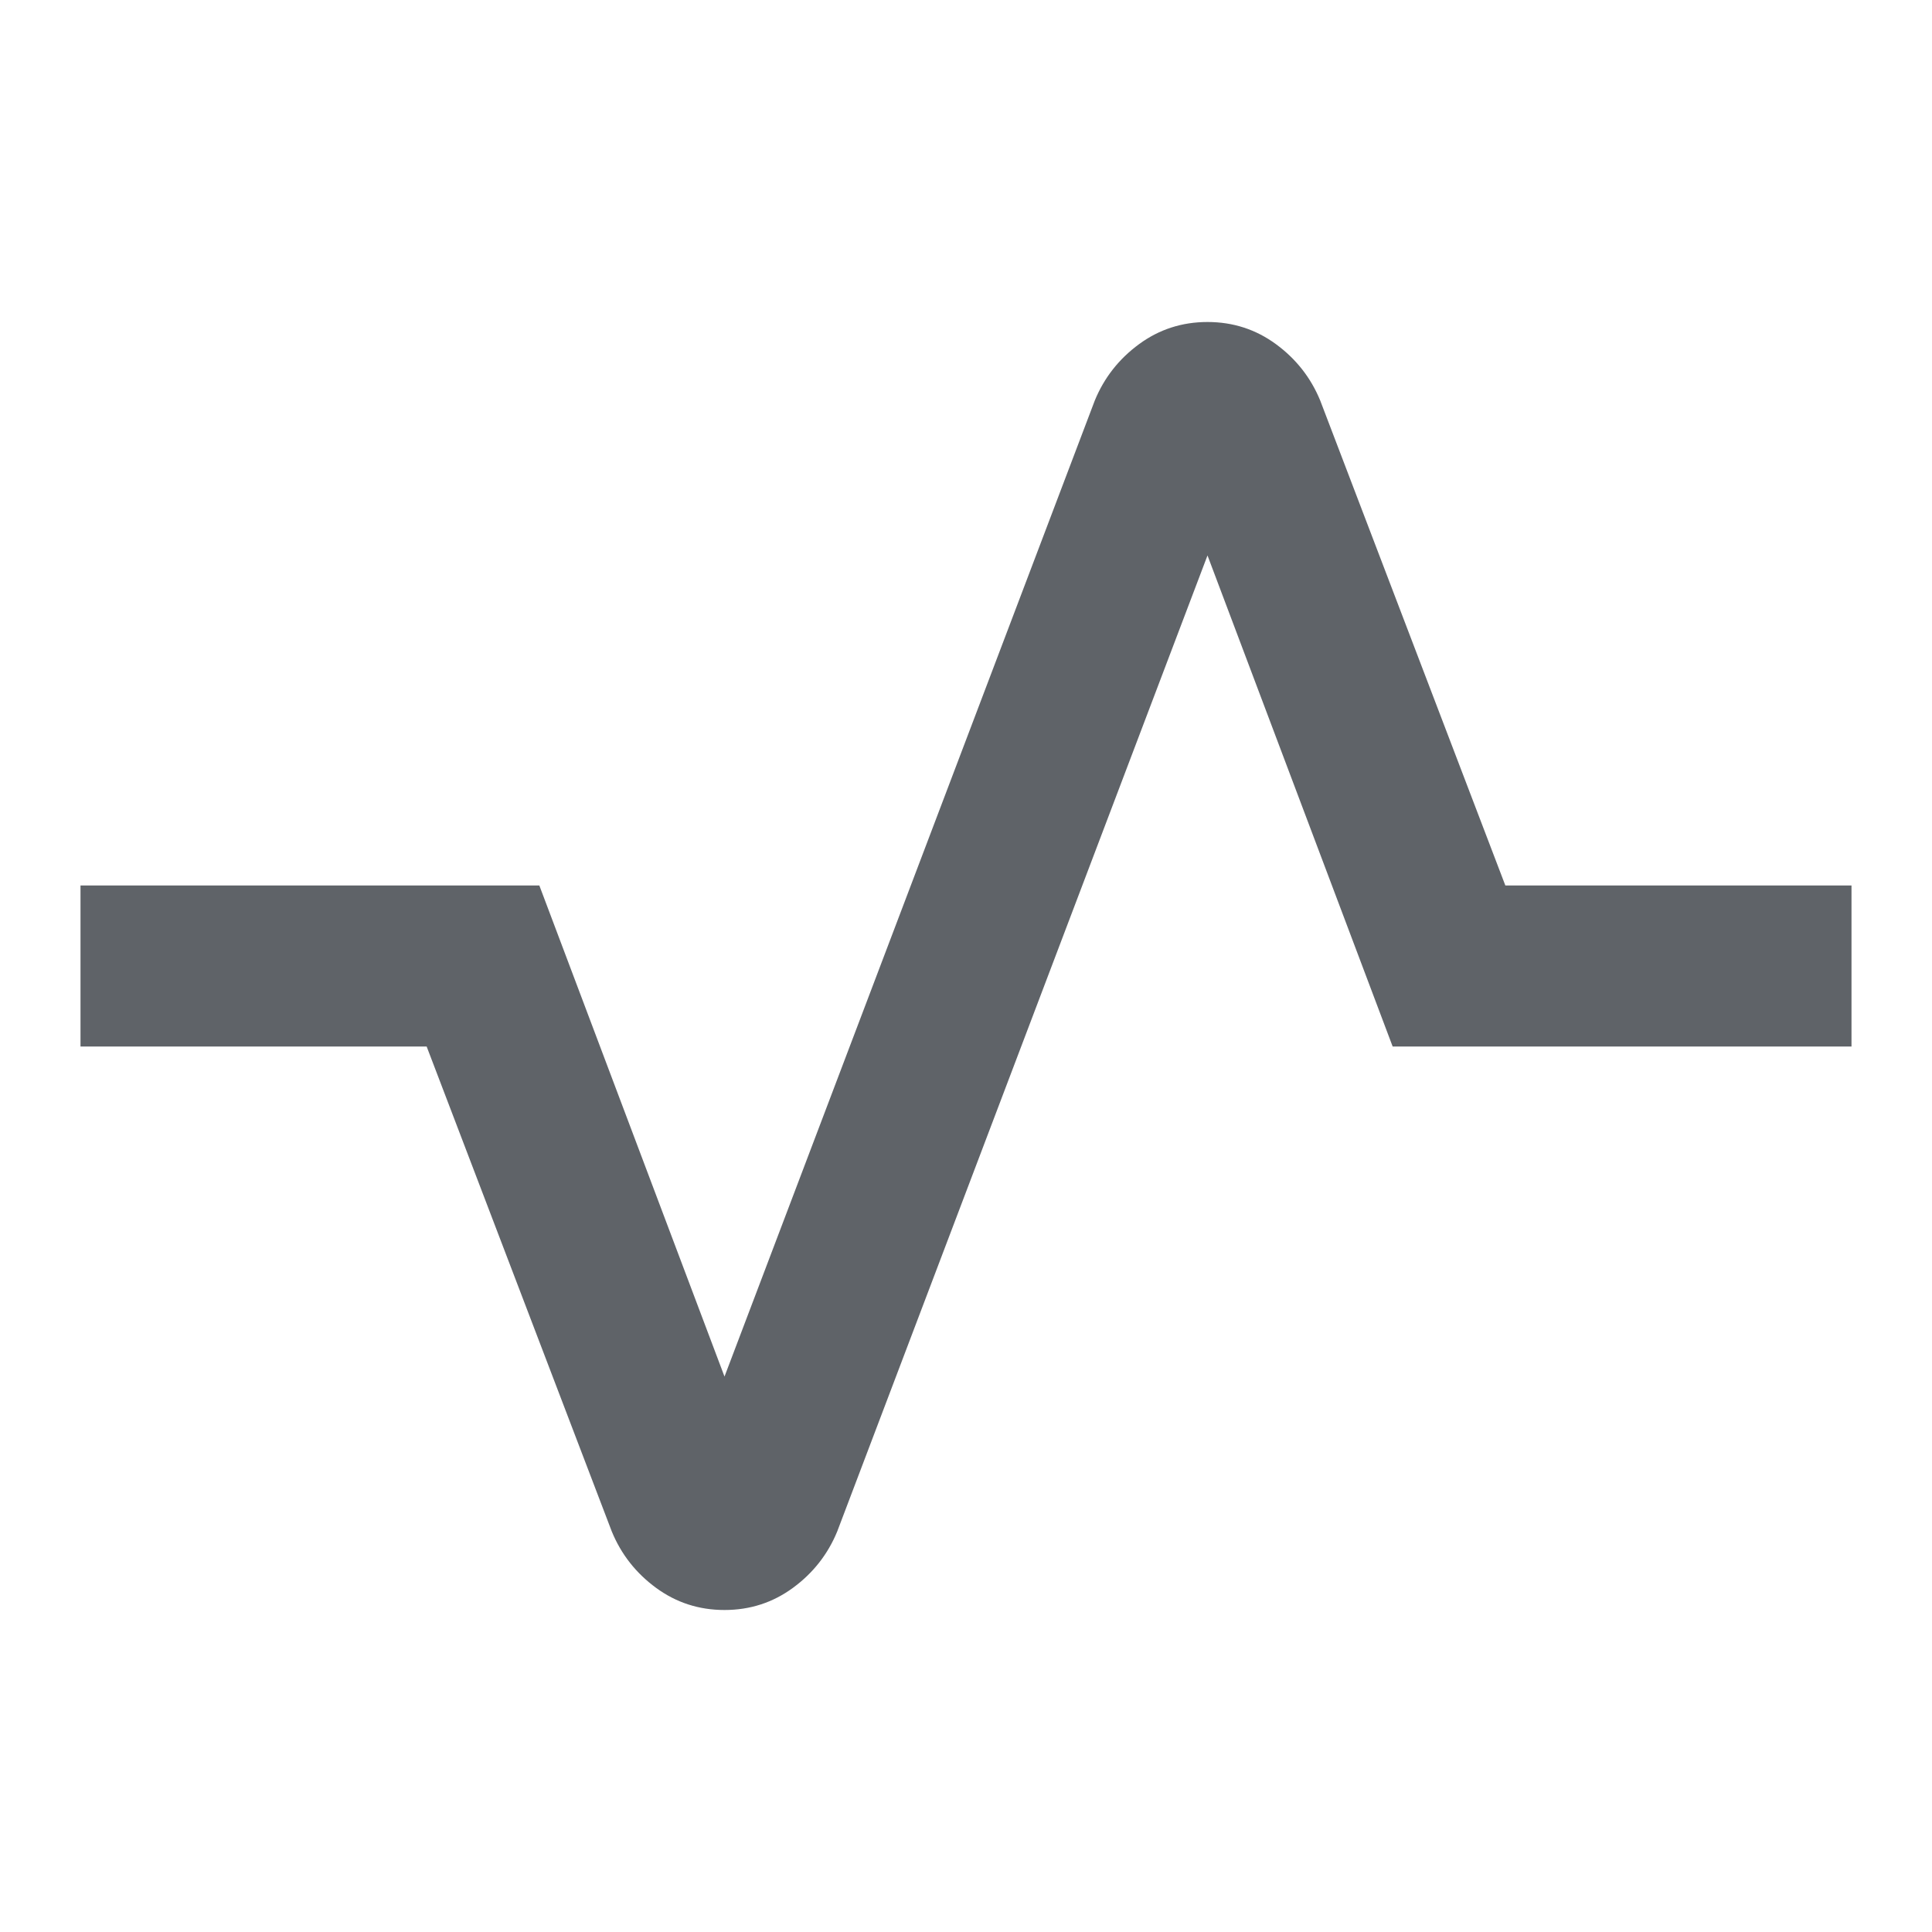
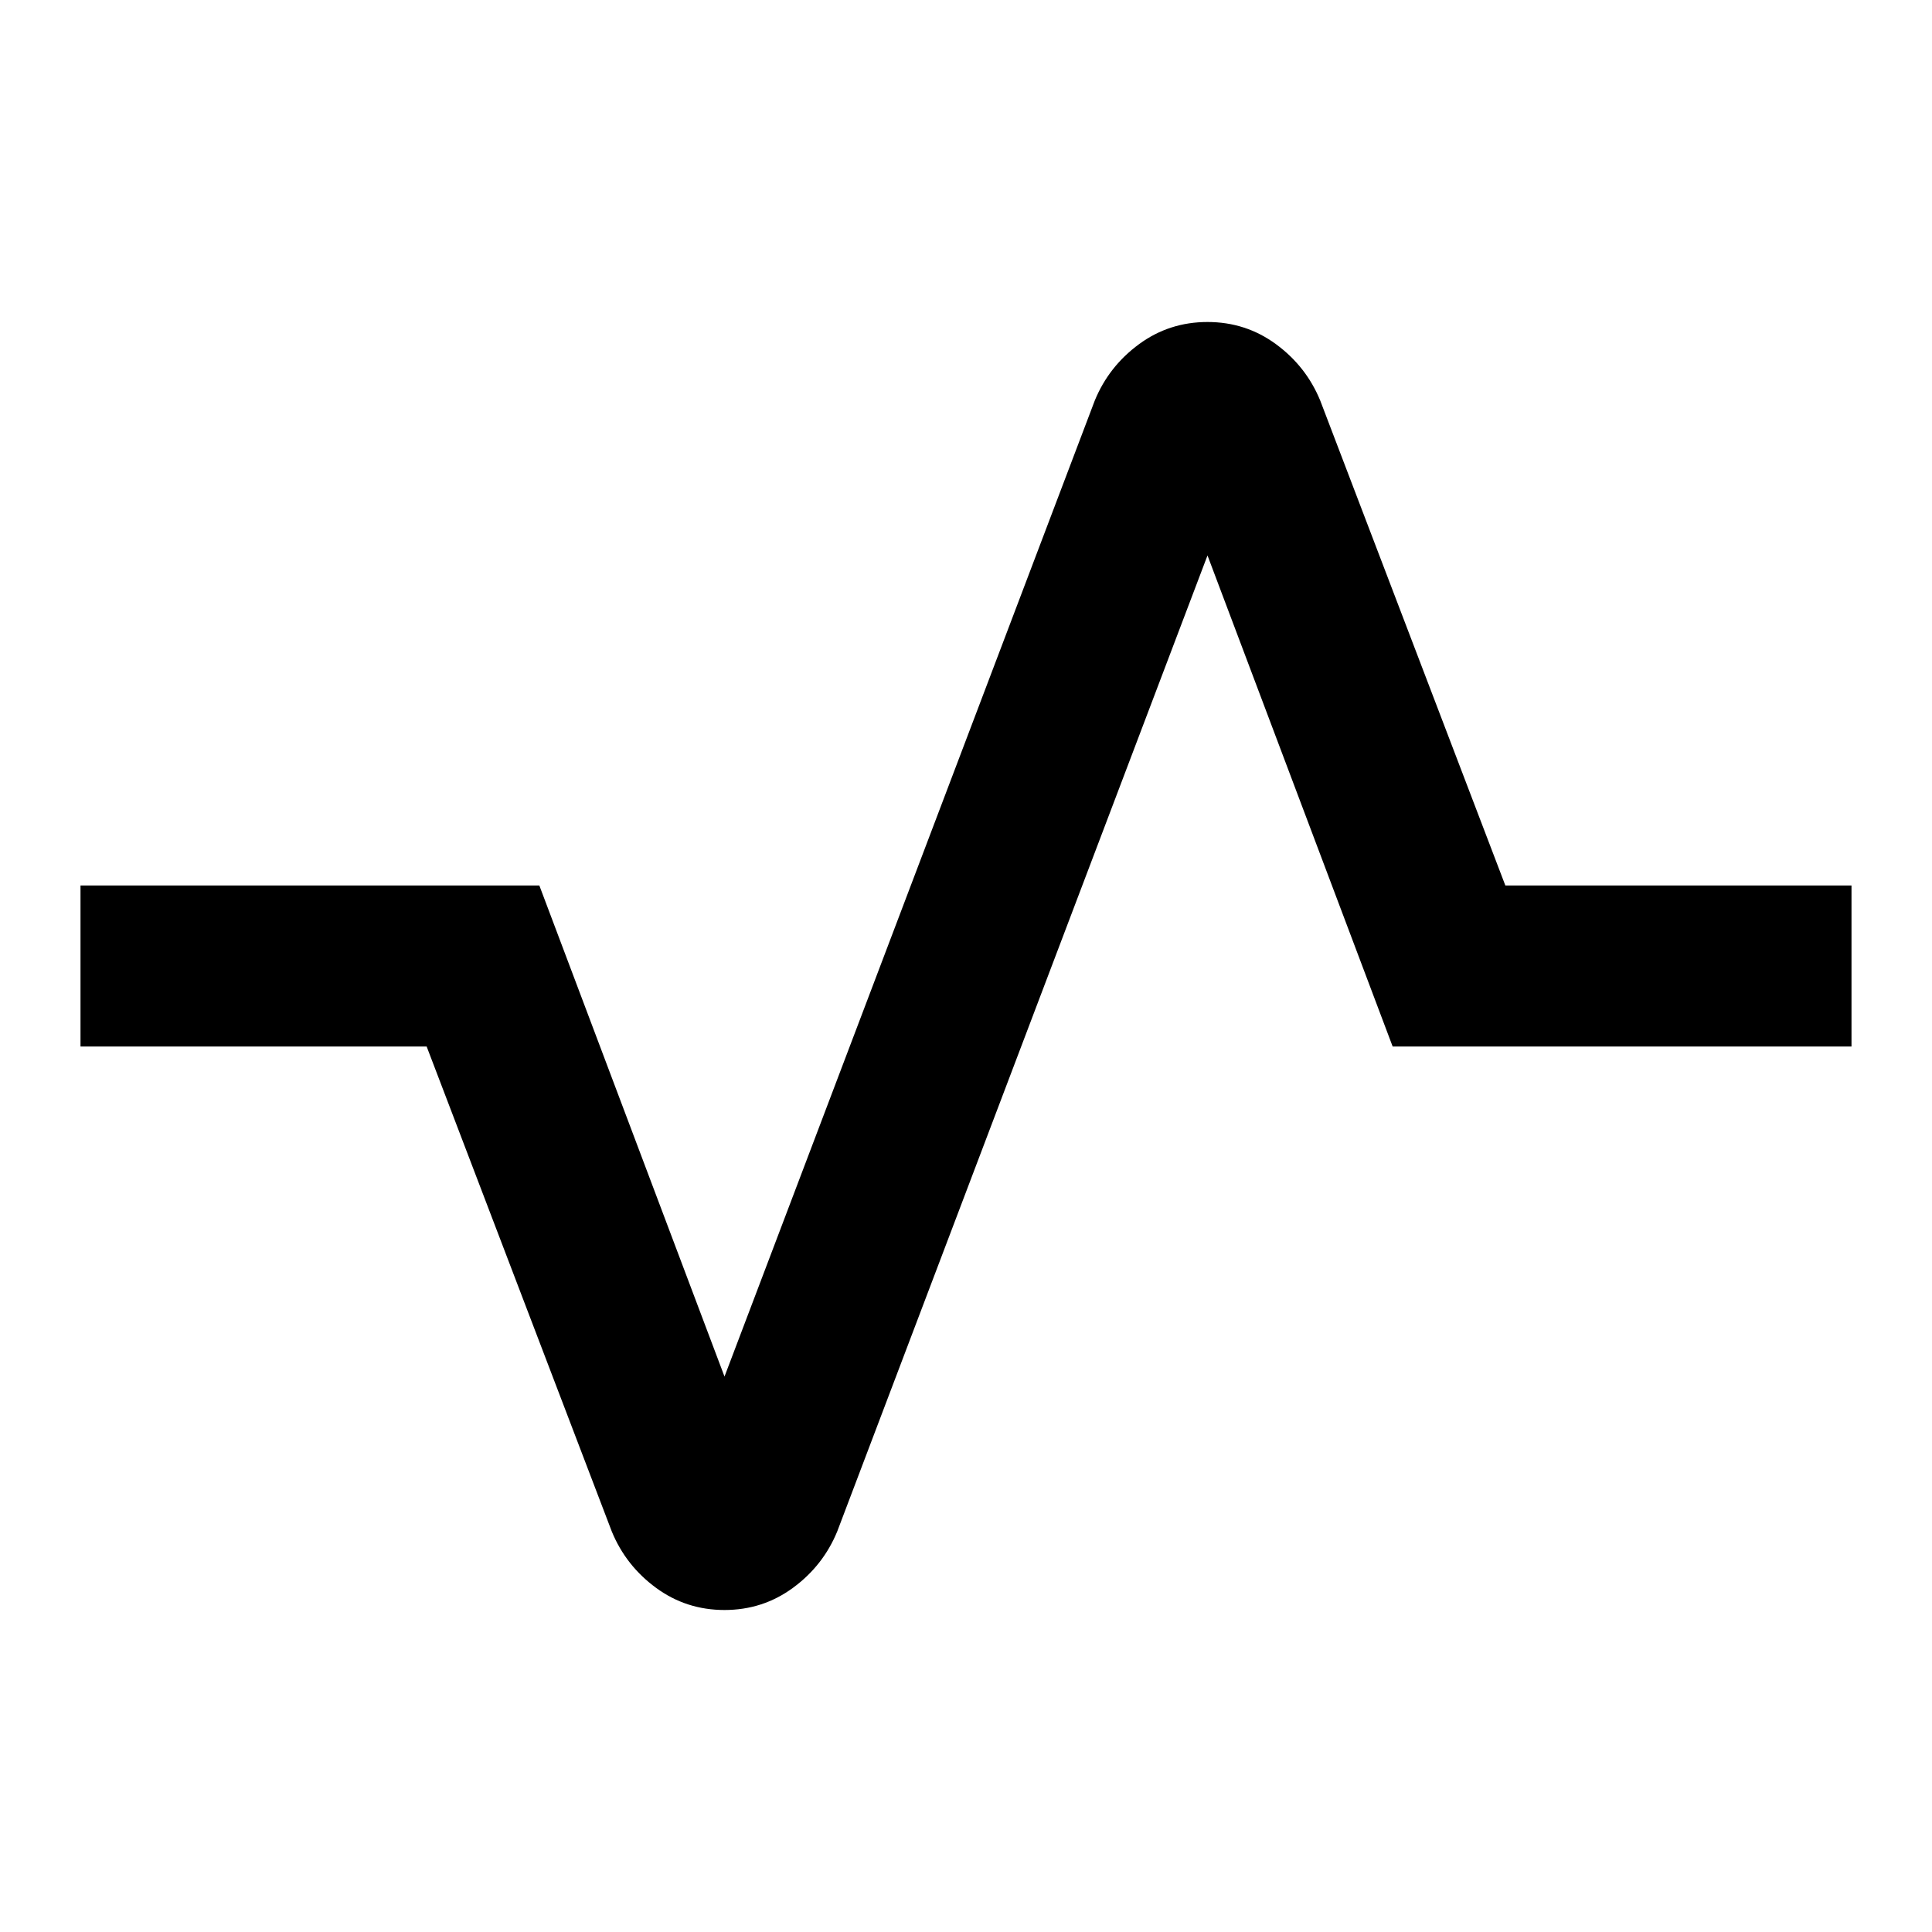
- <svg xmlns="http://www.w3.org/2000/svg" height="24px" viewBox="0 -960 960 960" width="24px" fill="#5f6368">
+ <svg xmlns="http://www.w3.org/2000/svg" height="24px" viewBox="0 -960 960 960" width="24px" fill="black">
  <path d="M360-160q-19 0-34-11t-22-28l-92-241H40v-80h228l92 244 184-485q7-17 22-28t34-11q19 0 34 11t22 28l92 241h172v80H692l-92-244-184 485q-7 17-22 28t-34 11Z" />
</svg>
